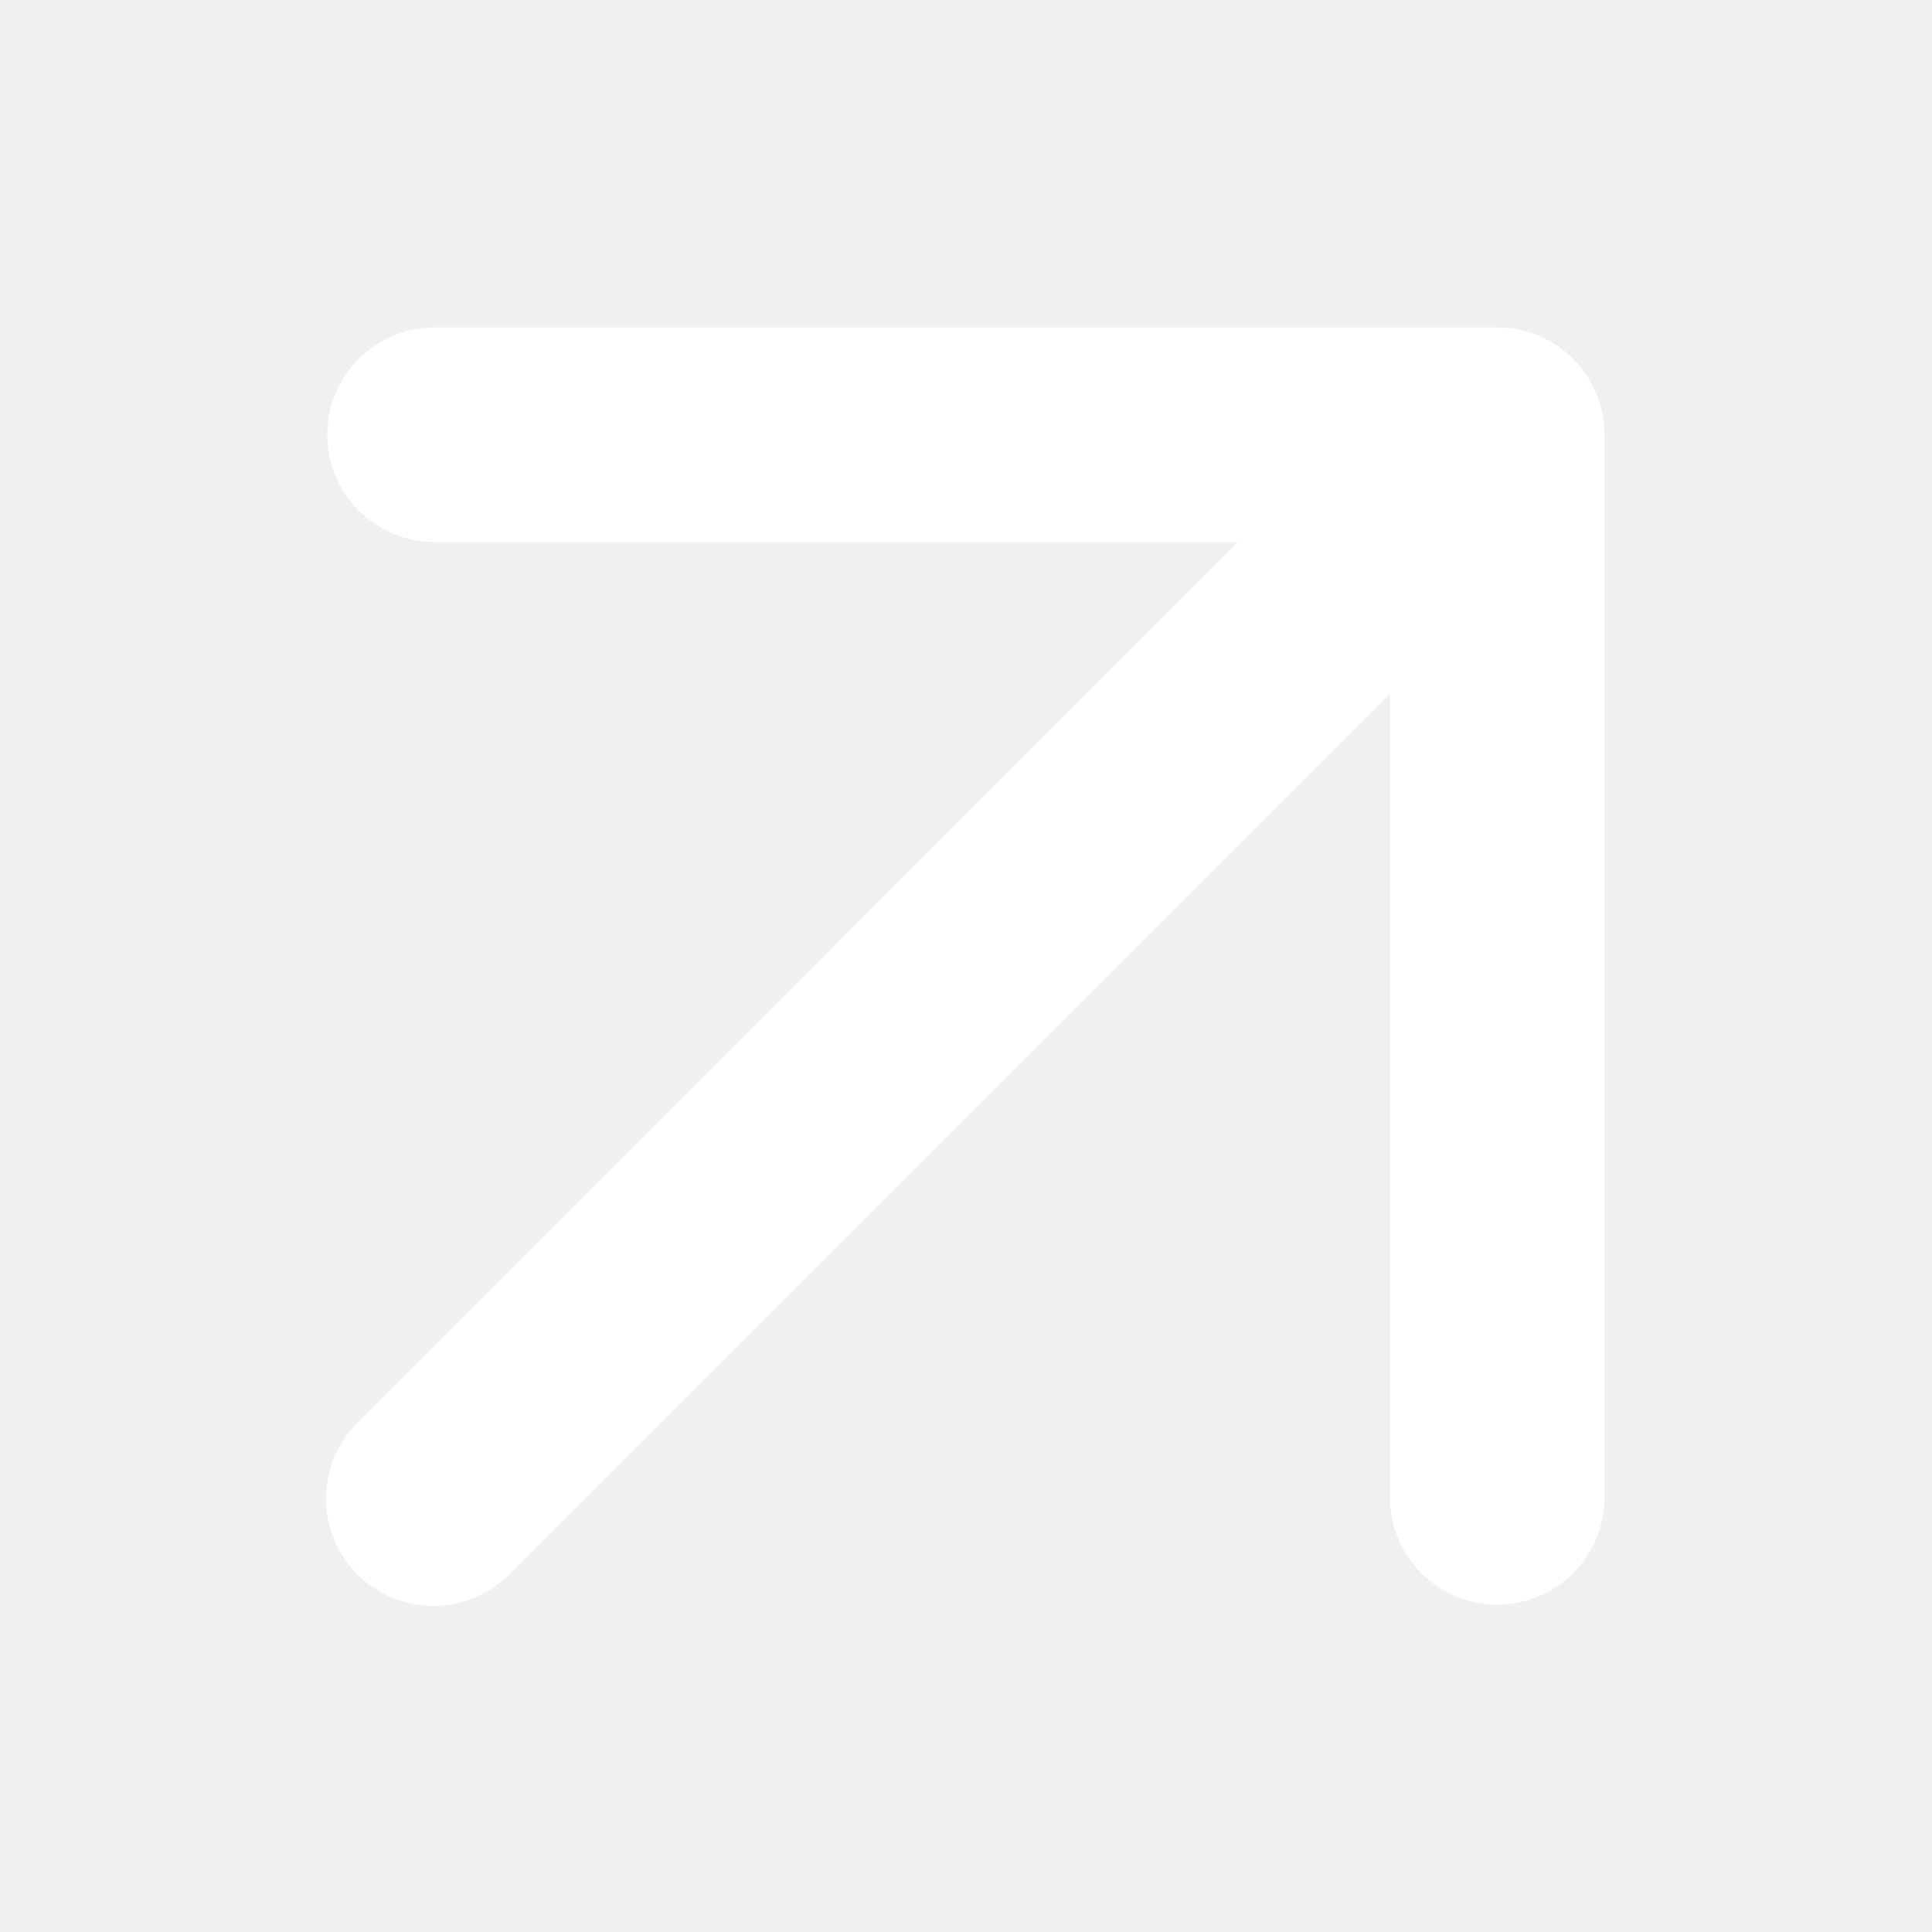
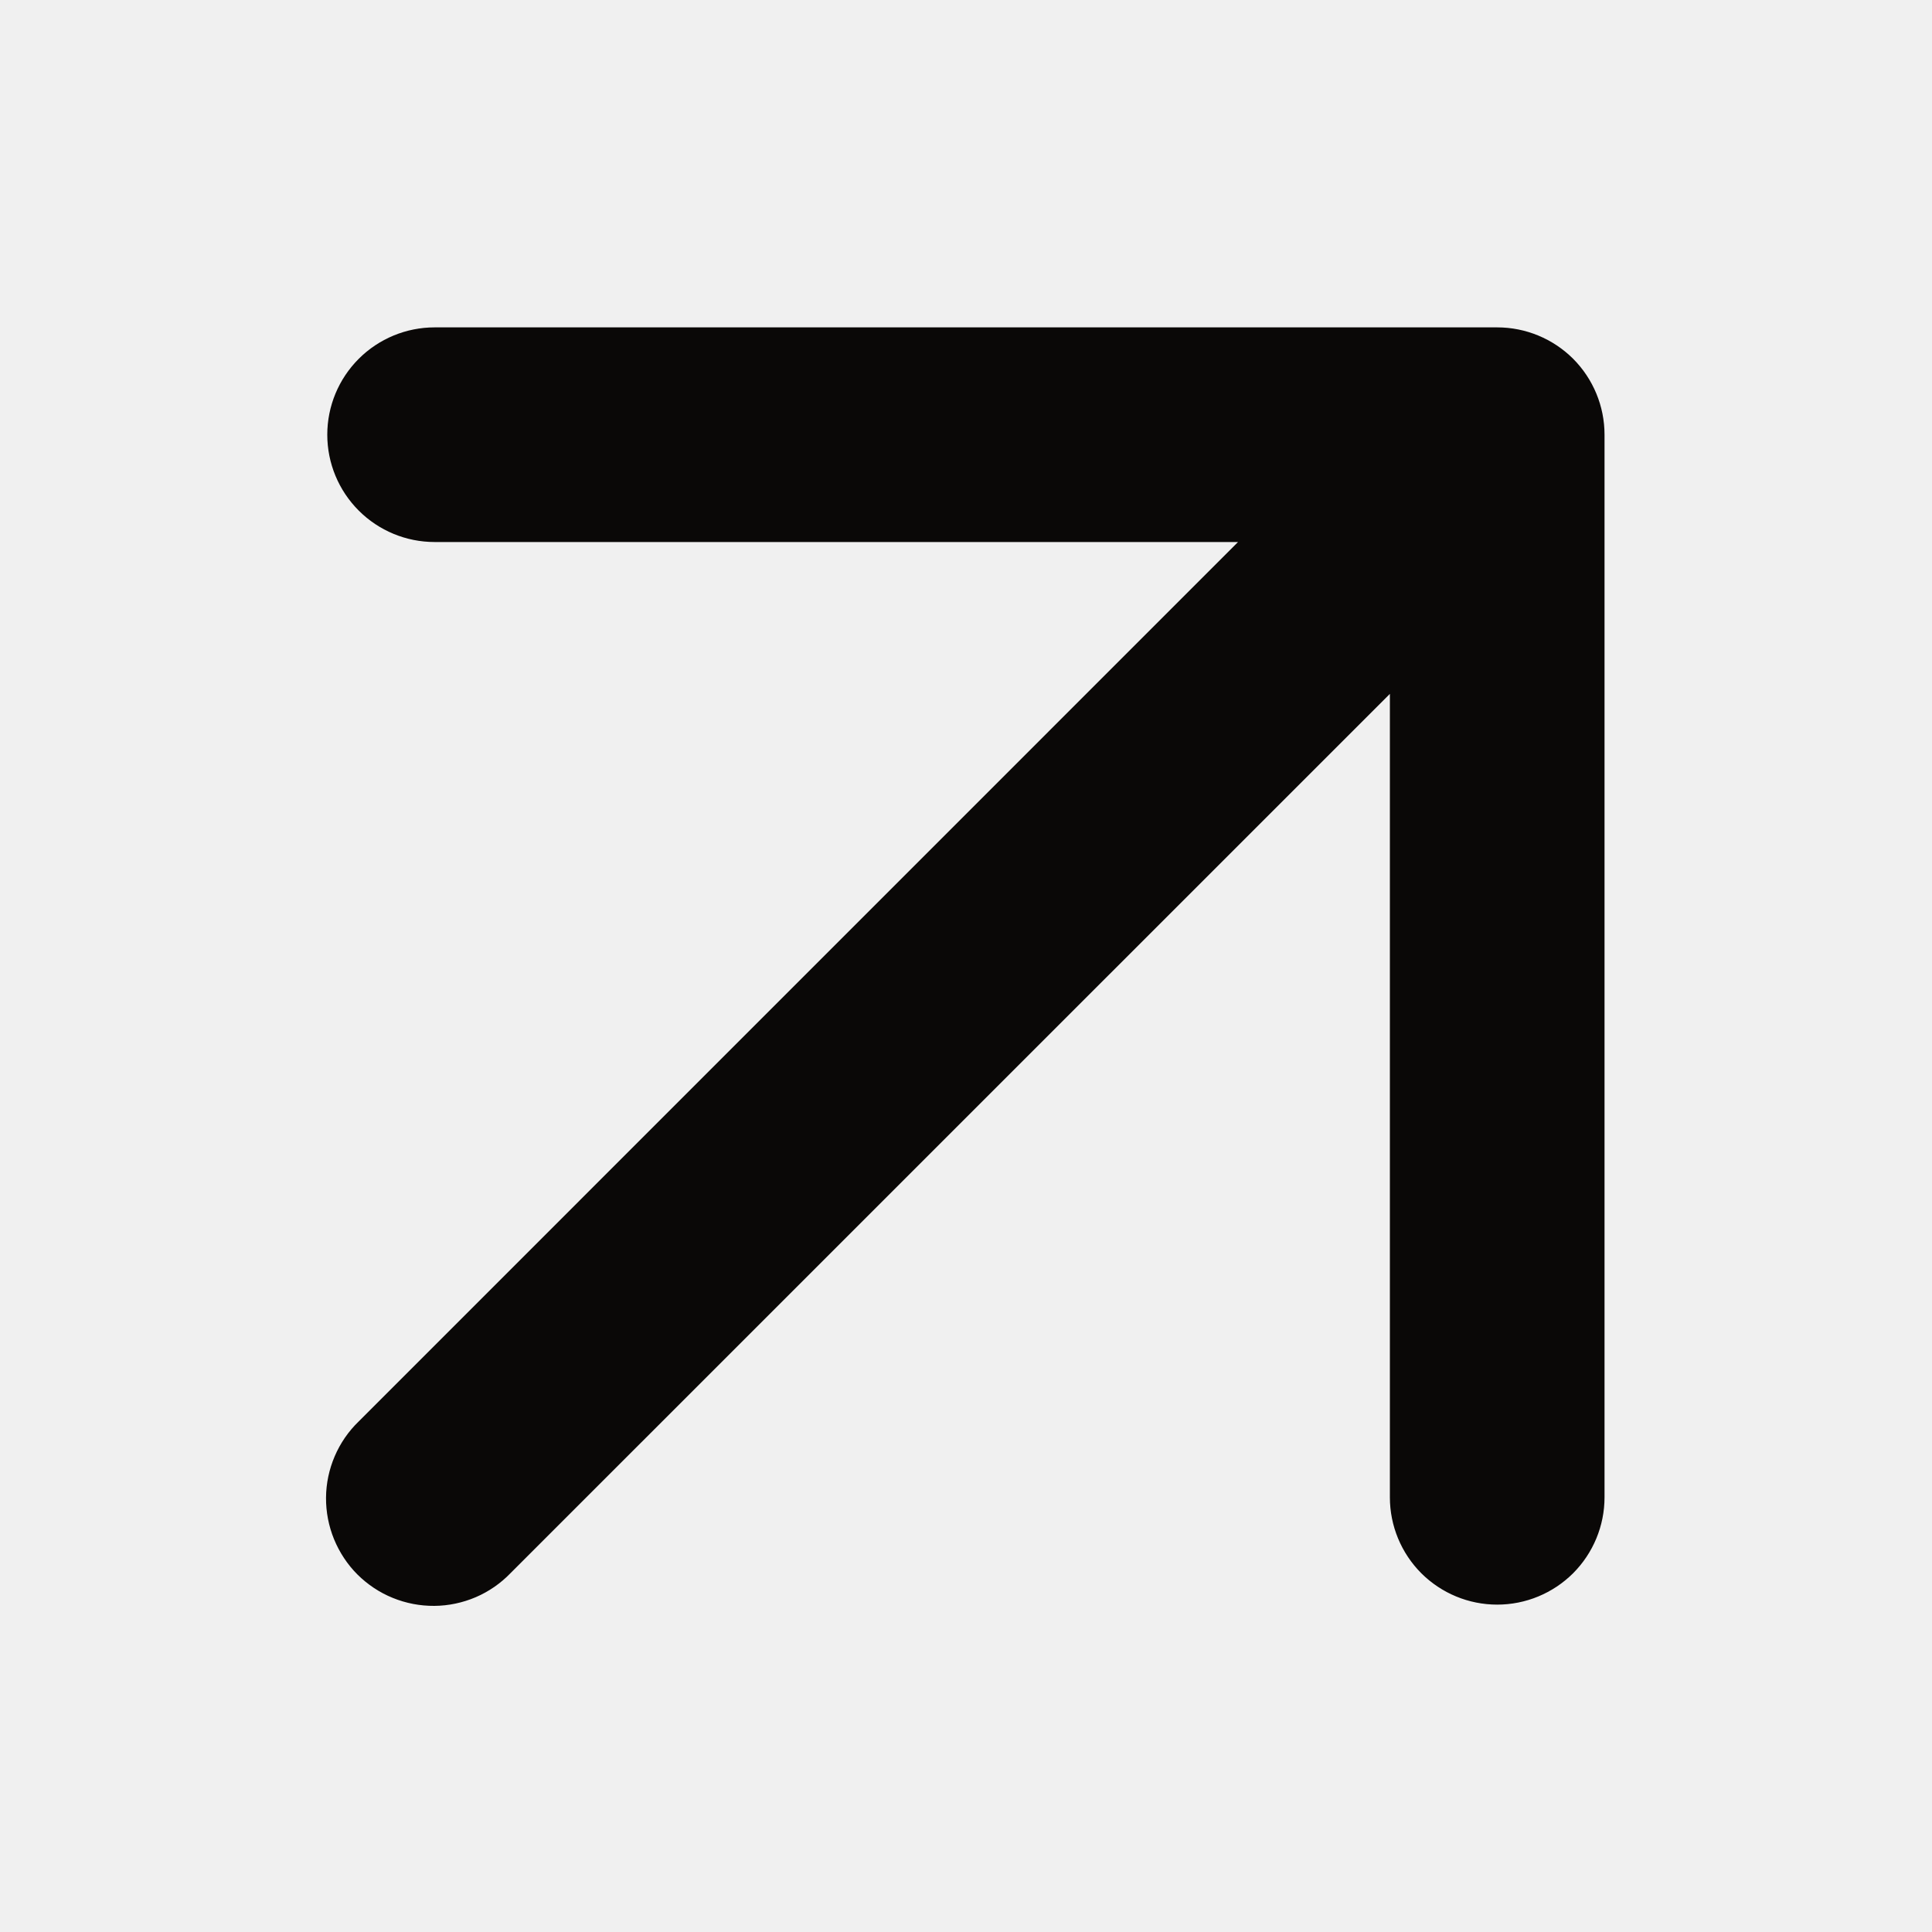
<svg xmlns="http://www.w3.org/2000/svg" width="20" height="20" viewBox="0 0 20 20" fill="none">
-   <path d="M15.499 3.389H4.499C4.205 3.389 3.922 3.506 3.714 3.714C3.505 3.923 3.388 4.205 3.388 4.5C3.388 4.795 3.505 5.077 3.714 5.286C3.922 5.494 4.205 5.611 4.499 5.611H12.816L3.714 14.714C3.608 14.816 3.523 14.939 3.465 15.075C3.407 15.21 3.376 15.356 3.375 15.504C3.374 15.651 3.402 15.797 3.458 15.934C3.514 16.07 3.596 16.195 3.7 16.299C3.805 16.403 3.929 16.486 4.065 16.541C4.202 16.597 4.348 16.625 4.496 16.624C4.643 16.623 4.789 16.592 4.925 16.534C5.06 16.476 5.183 16.391 5.285 16.285L14.388 7.183V15.5C14.388 15.795 14.505 16.077 14.713 16.286C14.922 16.494 15.204 16.611 15.499 16.611C15.794 16.611 16.076 16.494 16.285 16.286C16.493 16.077 16.61 15.795 16.61 15.5V4.5C16.61 4.205 16.493 3.923 16.285 3.714C16.076 3.506 15.794 3.389 15.499 3.389Z" fill="#FFFFFF" />
+   <path d="M15.499 3.389H4.499C4.205 3.389 3.922 3.506 3.714 3.714C3.505 3.923 3.388 4.205 3.388 4.5C3.388 4.795 3.505 5.077 3.714 5.286C3.922 5.494 4.205 5.611 4.499 5.611H12.816L3.714 14.714C3.608 14.816 3.523 14.939 3.465 15.075C3.407 15.21 3.376 15.356 3.375 15.504C3.374 15.651 3.402 15.797 3.458 15.934C3.514 16.07 3.596 16.195 3.7 16.299C3.805 16.403 3.929 16.486 4.065 16.541C4.202 16.597 4.348 16.625 4.496 16.624C4.643 16.623 4.789 16.592 4.925 16.534C5.06 16.476 5.183 16.391 5.285 16.285L14.388 7.183V15.5C14.388 15.795 14.505 16.077 14.713 16.286C14.922 16.494 15.204 16.611 15.499 16.611C15.794 16.611 16.076 16.494 16.285 16.286C16.493 16.077 16.61 15.795 16.61 15.5V4.5C16.61 4.205 16.493 3.923 16.285 3.714C16.076 3.506 15.794 3.389 15.499 3.389Z" fill="#0A0807" />
</svg>
